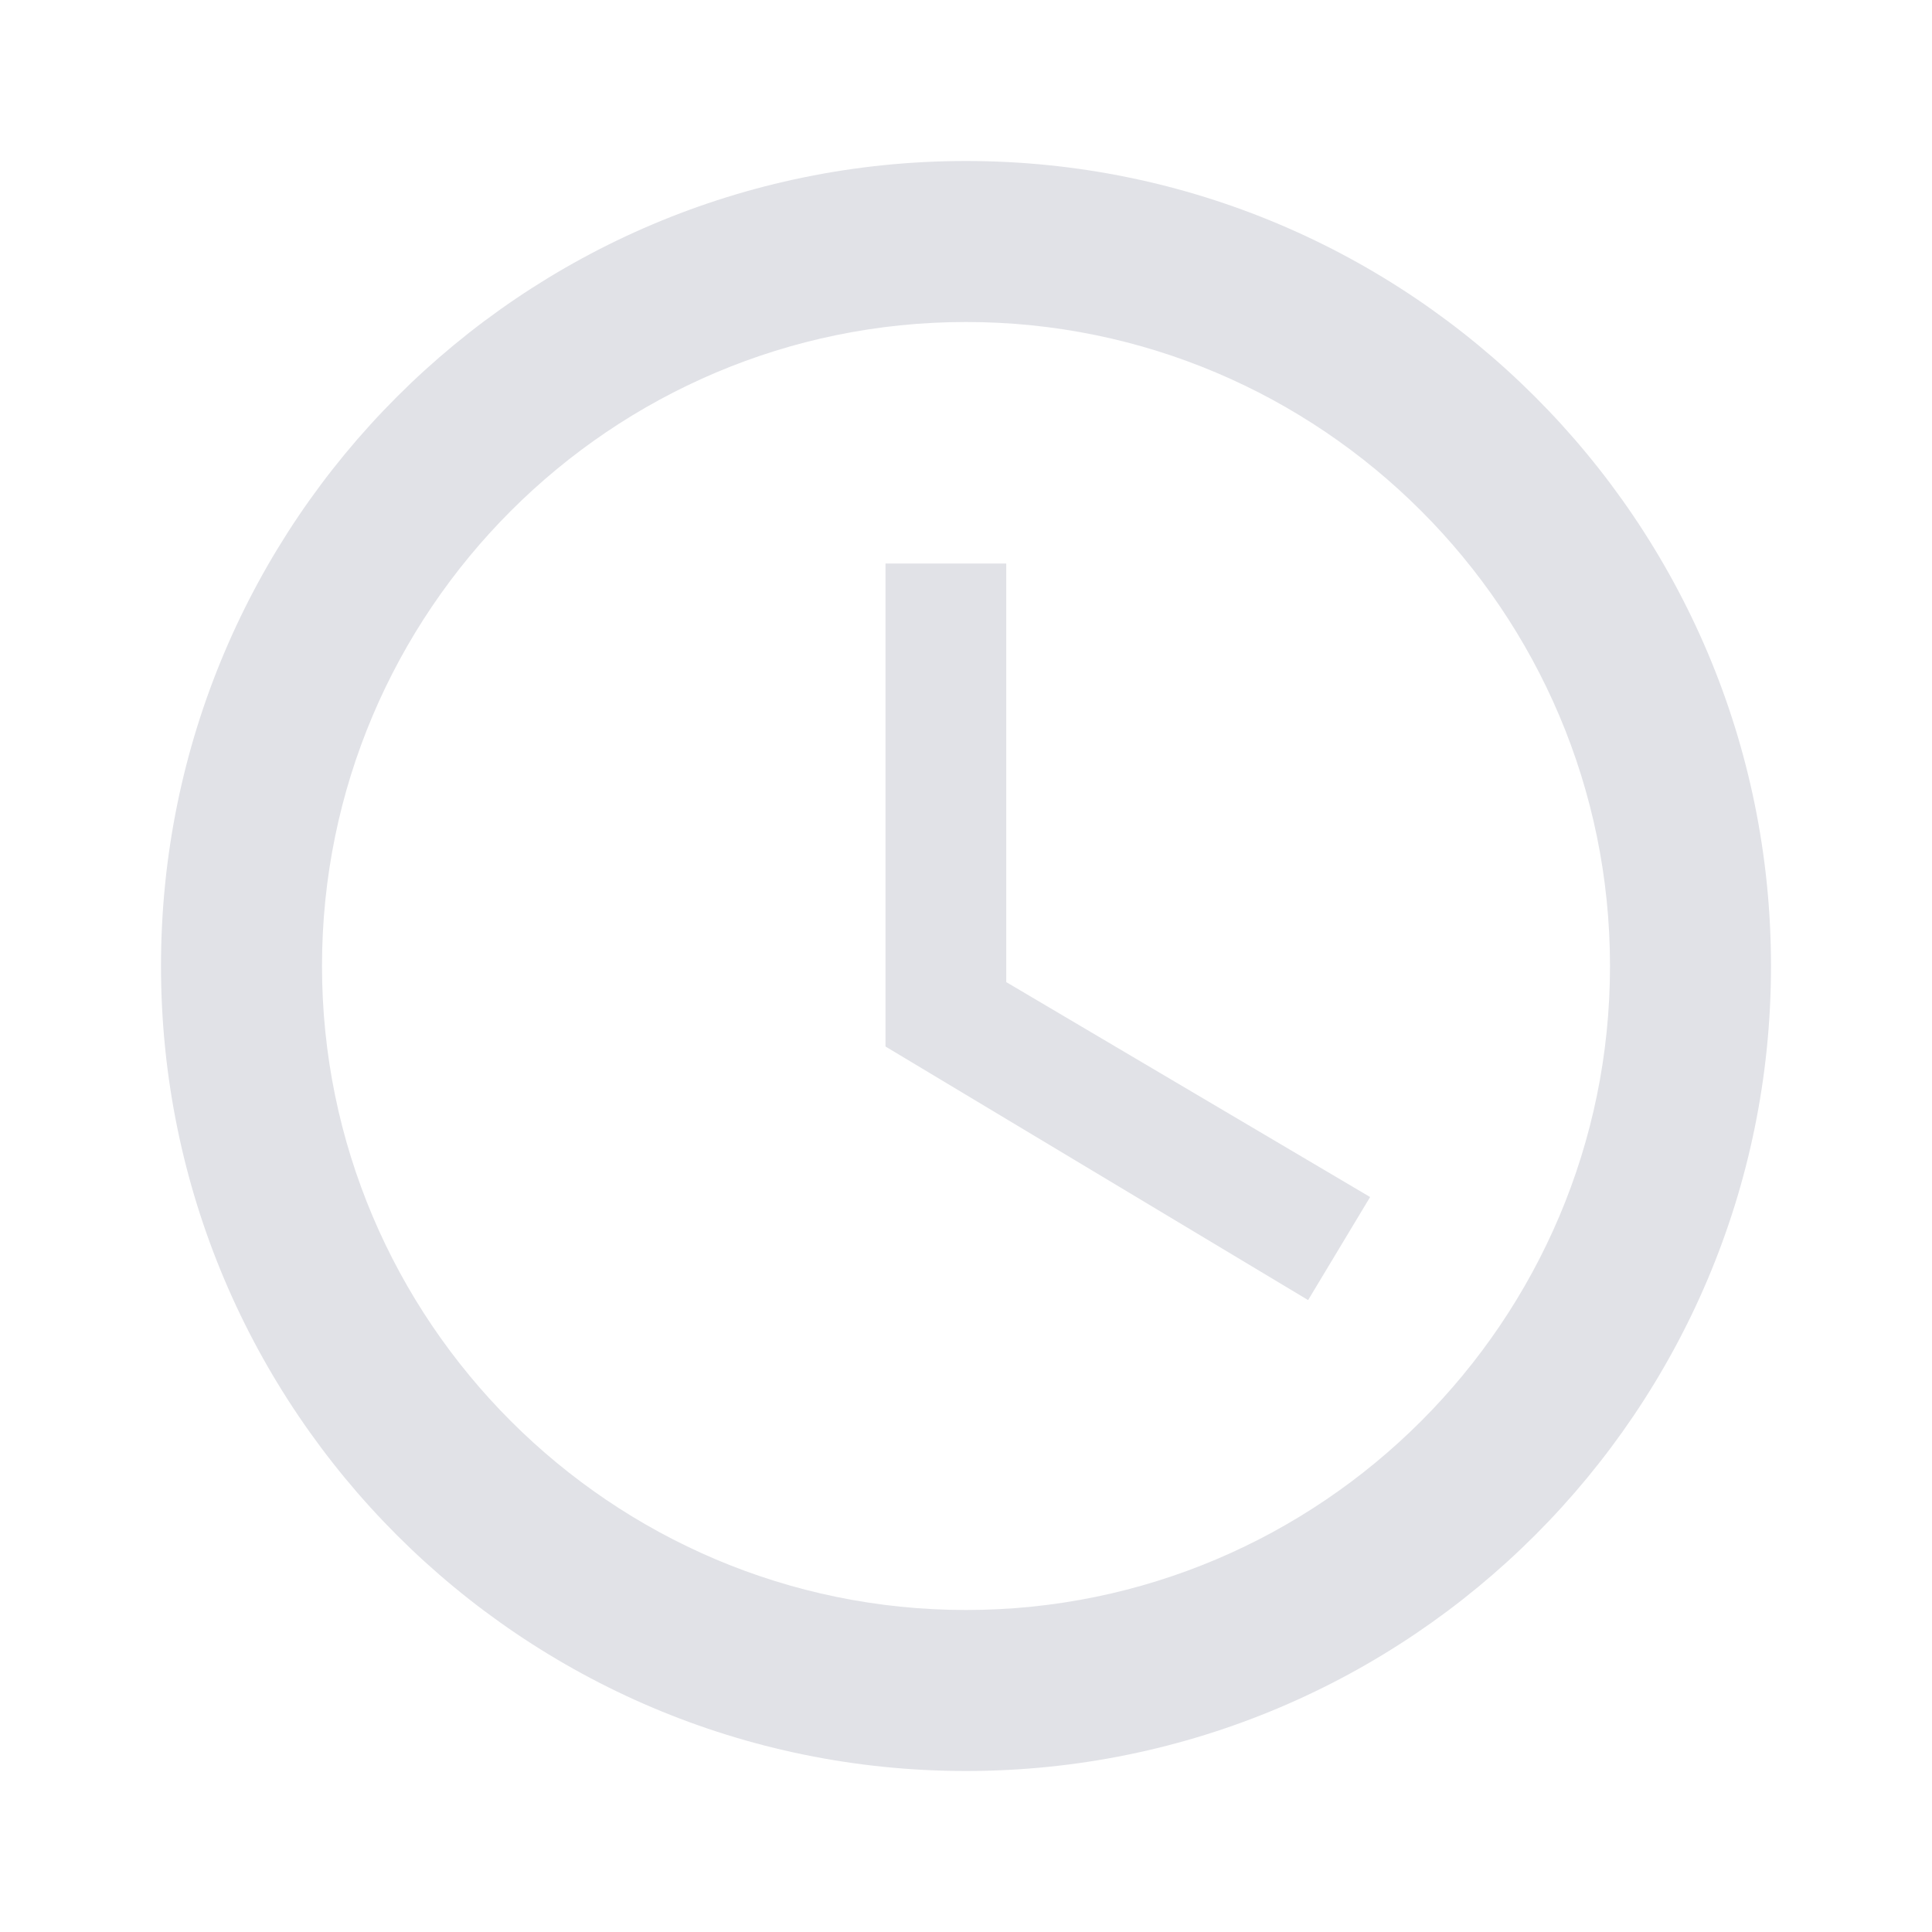
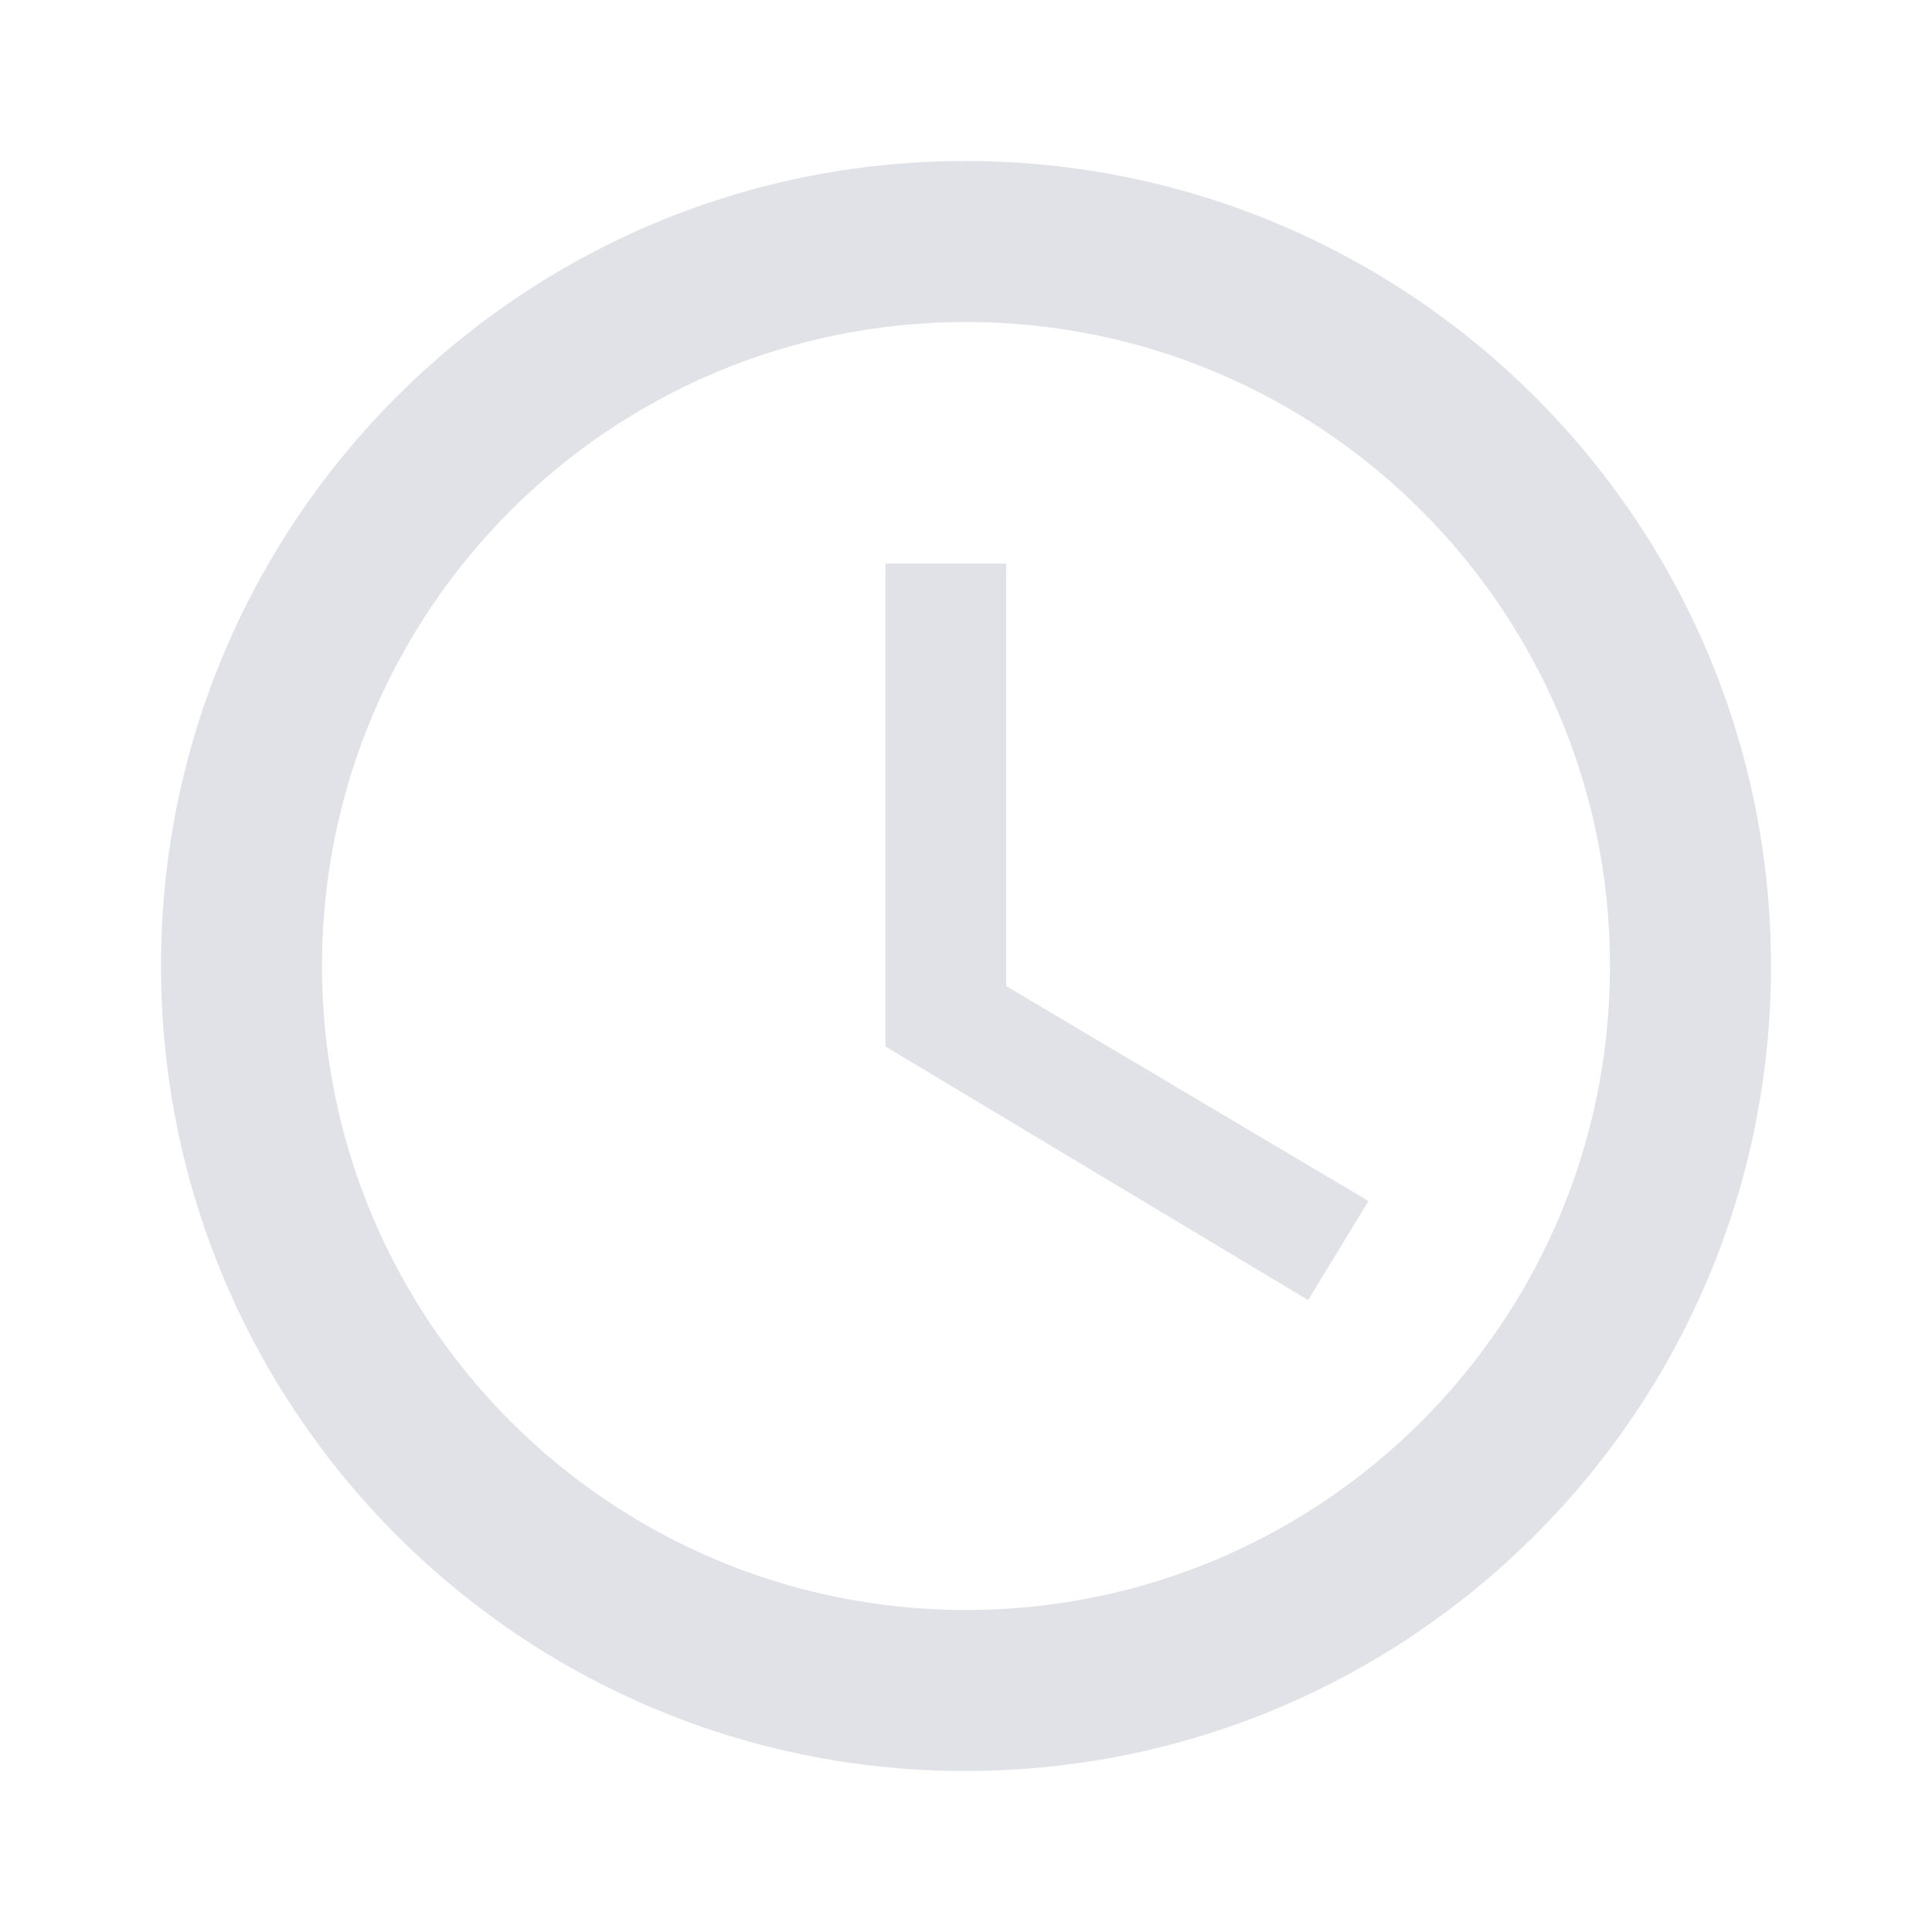
<svg xmlns="http://www.w3.org/2000/svg" width="24" height="24" viewBox="0 0 24 24">
-   <path d="M12 2C6.48 2 2 6.48 2 12s4.48 10 10 10 10-4.48 10-10S17.52 2 12 2zm0 18c-4.41 0-8-3.59-8-8s3.59-8 8-8 8 3.59 8 8-3.59 8-8 8zm.5-13H11v6l5.25 3.15.77-1.28-4.52-2.67z" fill="#E1E2E7" />
+   <path d="M11.99,2.0 C6.47,2.0,2.0,6.48,2.0,12.0 s4.47,10.0,9.99,10.0 C17.52,22.0,22.0,17.52,22.0,12.0 S17.52,2.0,11.99,2.0 Z M12.0,20.0 c-4.42,0.0,-8.0,-3.58,-8.0,-8.0 s3.58,-8.0,8.0,-8.0 s8.0,3.58,8.0,8.0 s-3.58,8.0,-8.0,8.0 Z M12.5,7.0 H11.0 v6.0 l5.25,3.15 l0.75,-1.23 l-4.5,-2.67 Z" fill="#E1E2E7" />
</svg>
